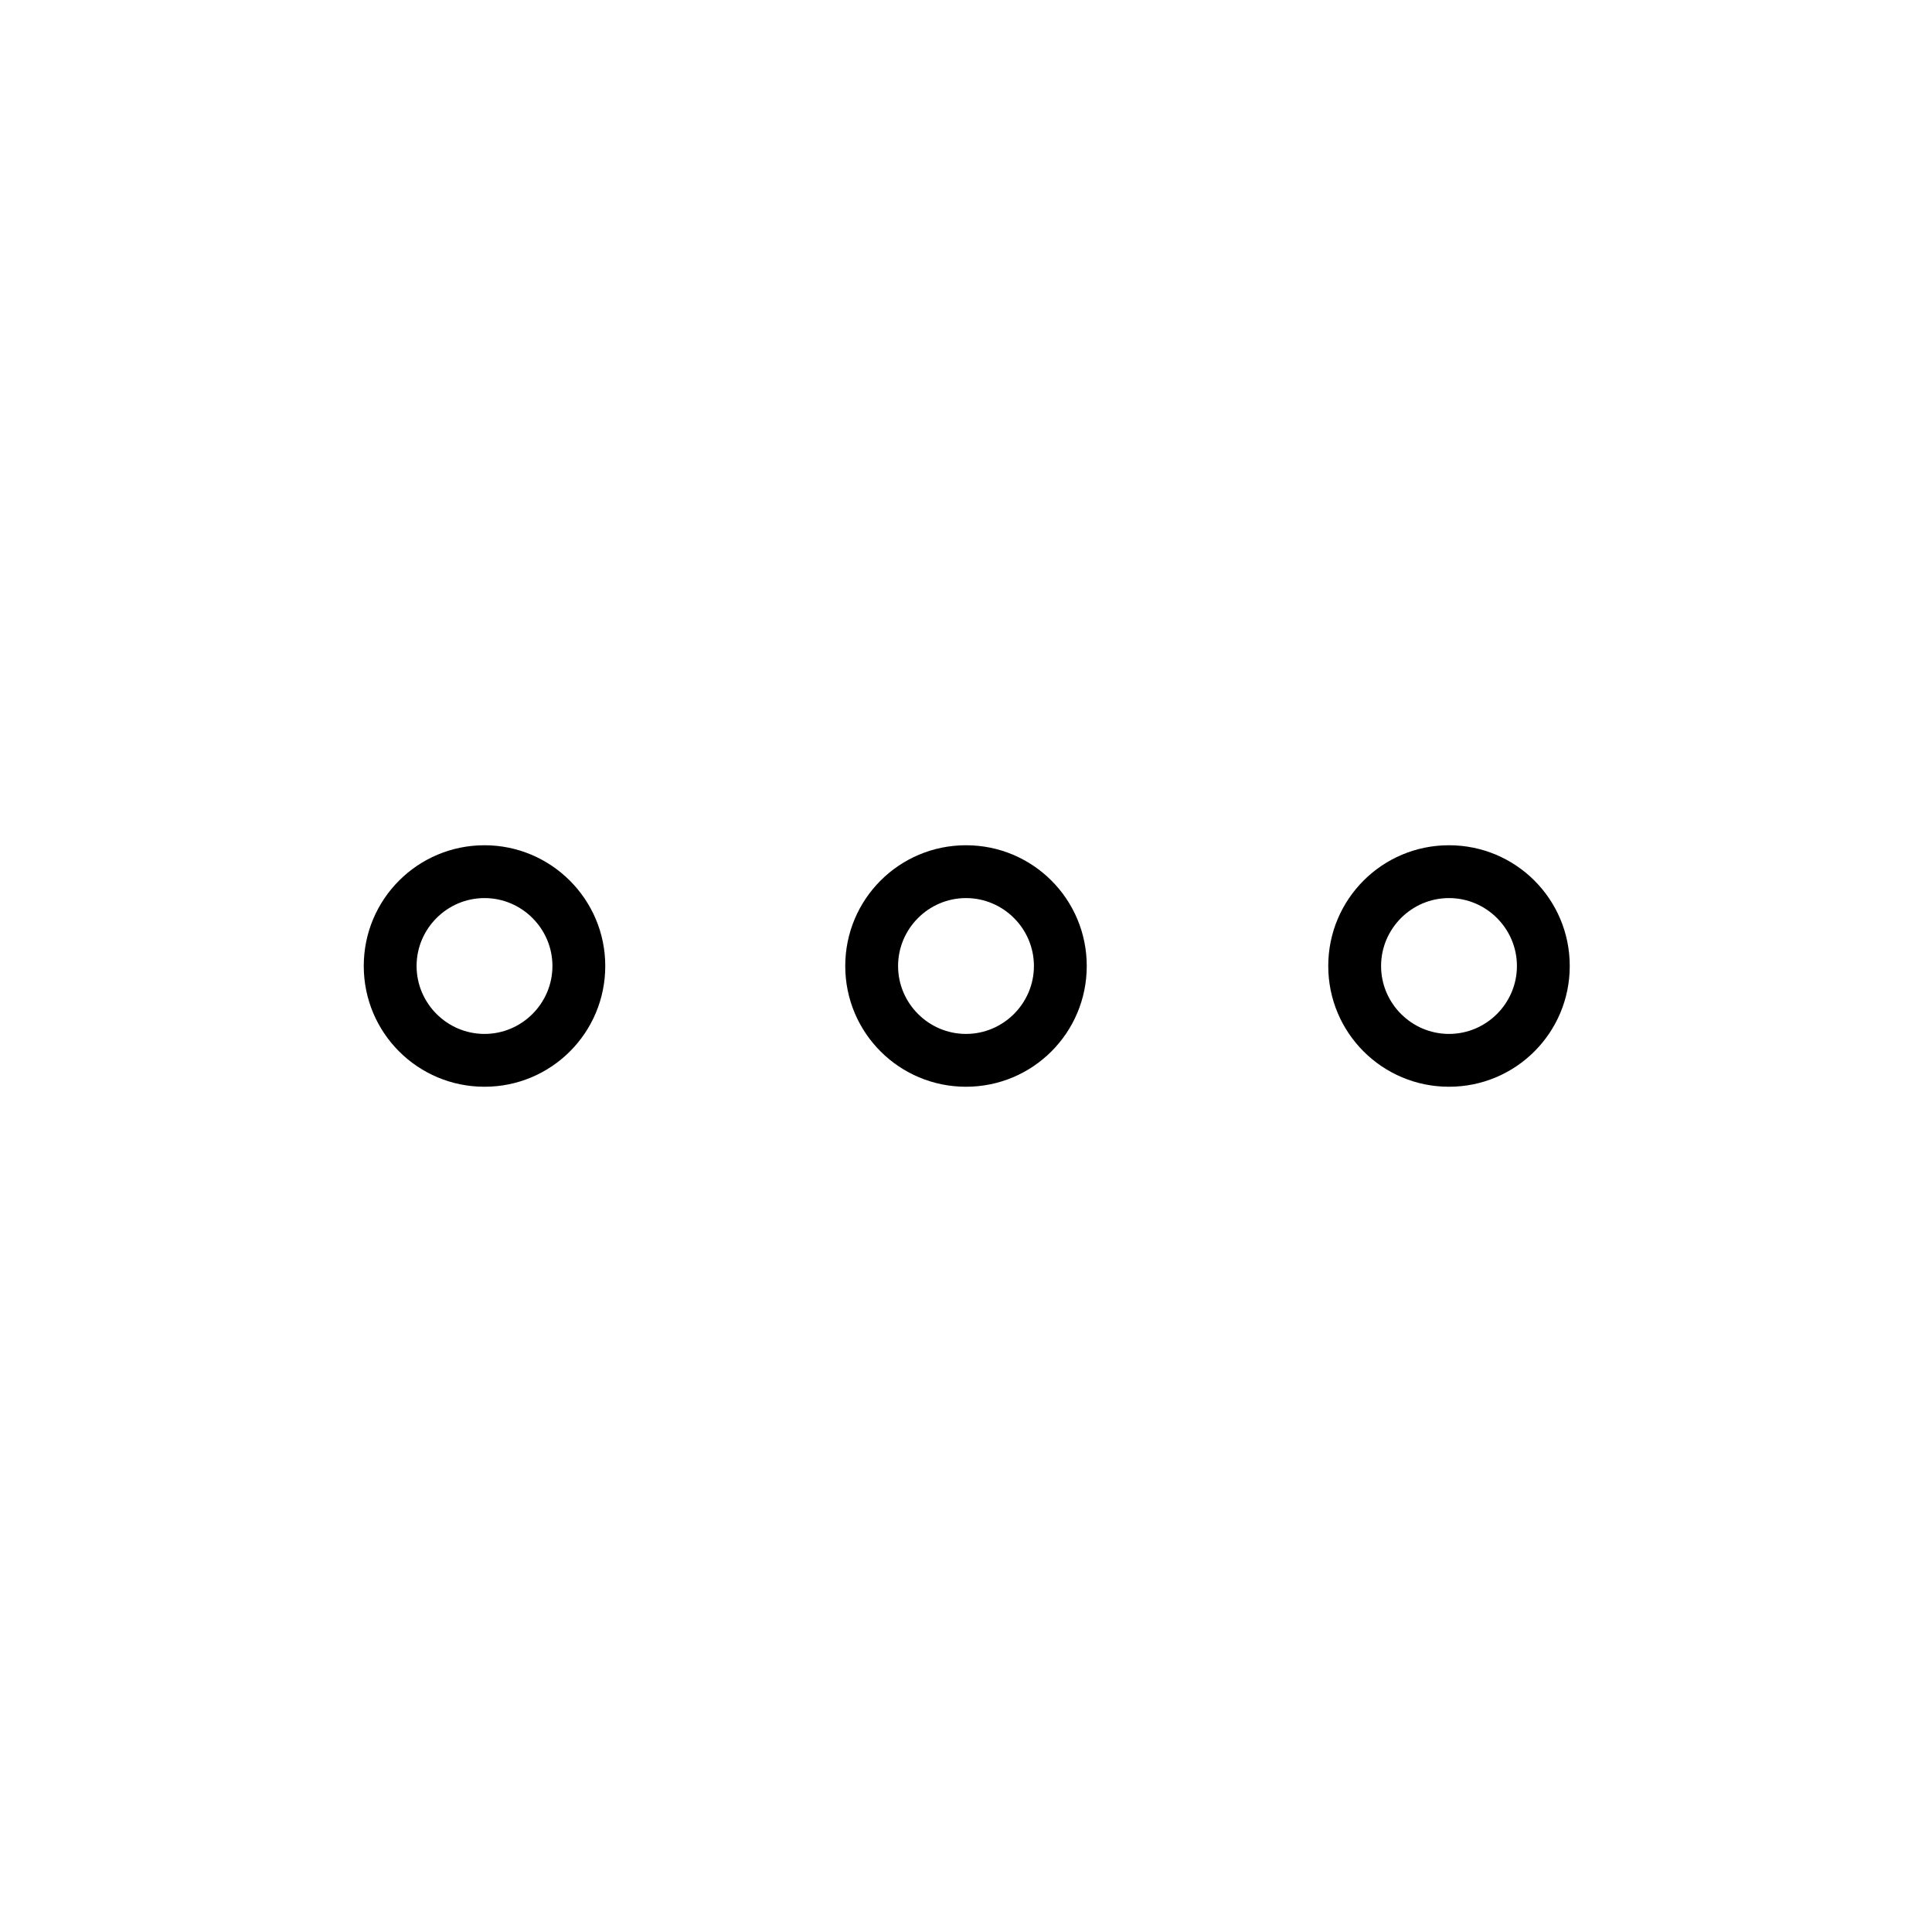
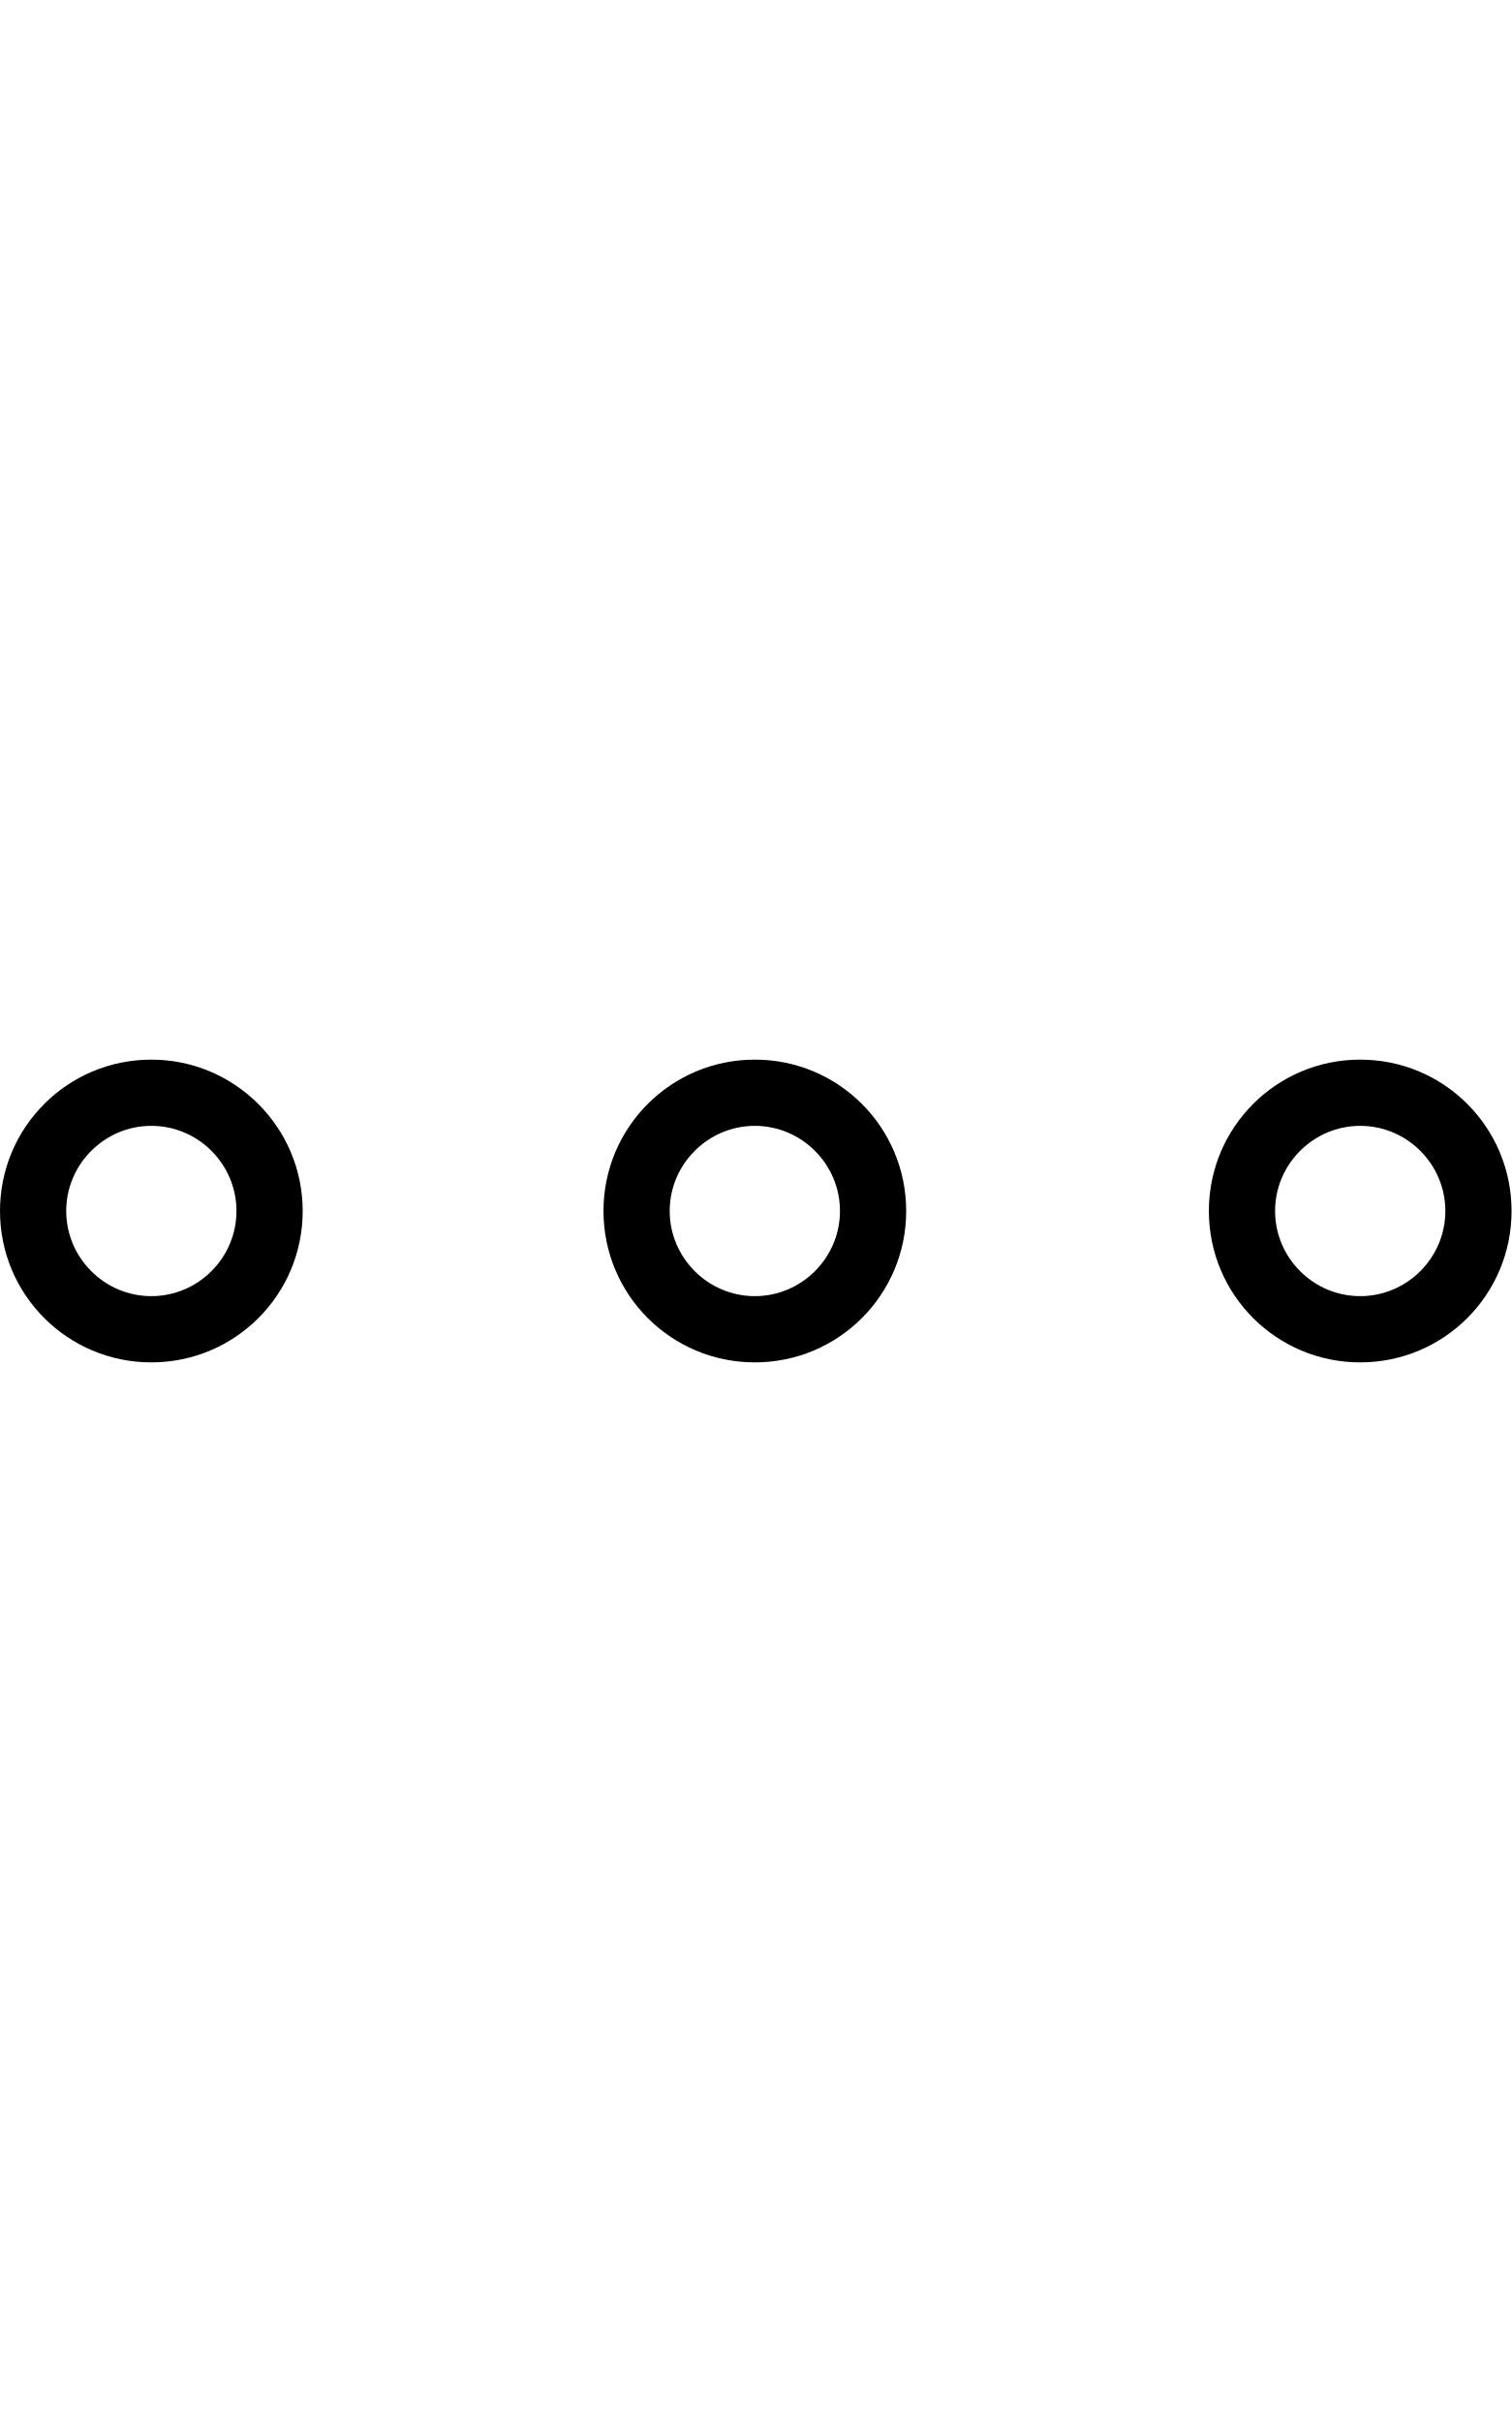
- <svg xmlns="http://www.w3.org/2000/svg" version="1.1" id="Layer_1" x="0px" y="0px" width="512px" height="512px" viewBox="0 0 512 512" style="enable-background:new 0 0 512 512;" xml:space="preserve">
+ <svg xmlns="http://www.w3.org/2000/svg" version="1.1" id="Layer_1" x="0px" y="0px" width="319.6px" height="512px" viewBox="96.4 0 319.6 512" enable-background="new 96.4 0 319.6 512" xml:space="preserve">
  <g>
-     <path d="M256,238c9.9,0,18,8.1,18,18s-8.1,18-18,18s-18-8.1-18-18S246.1,238,256,238 M256,224c-17.7,0-32,14.3-32,32s14.3,32,32,32   c17.7,0,32-14.3,32-32S273.7,224,256,224L256,224z" />
-     <path d="M128.4,238c9.9,0,18,8.1,18,18s-8.1,18-18,18c-9.9,0-18-8.1-18-18S118.5,238,128.4,238 M128.4,224c-17.7,0-32,14.3-32,32   s14.3,32,32,32c17.7,0,32-14.3,32-32S146,224,128.4,224L128.4,224z" />
-     <path d="M384,238c9.9,0,18,8.1,18,18s-8.1,18-18,18s-18-8.1-18-18S374.1,238,384,238 M384,224c-17.7,0-32,14.3-32,32s14.3,32,32,32   s32-14.3,32-32S401.7,224,384,224L384,224z" />
+     <path d="M256,238c9.9,0,18,8.1,18,18c0,9.9-8.1,18-18,18c-9.9,0-18-8.1-18-18C238,246.1,246.1,238,256,238 M256,224   c-17.7,0-32,14.3-32,32s14.3,32,32,32s32-14.3,32-32S273.7,224,256,224L256,224z" />
+     <path d="M128.4,238c9.9,0,18,8.1,18,18c0,9.9-8.1,18-18,18s-18-8.1-18-18C110.4,246.1,118.5,238,128.4,238 M128.4,224   c-17.7,0-32,14.3-32,32s14.3,32,32,32c17.7,0,32-14.3,32-32S146,224,128.4,224L128.4,224z" />
+     <path d="M384,238c9.9,0,18,8.1,18,18c0,9.9-8.1,18-18,18s-18-8.1-18-18C366,246.1,374.1,238,384,238 M384,224   c-17.7,0-32,14.3-32,32s14.3,32,32,32s32-14.3,32-32S401.7,224,384,224L384,224z" />
  </g>
</svg>
